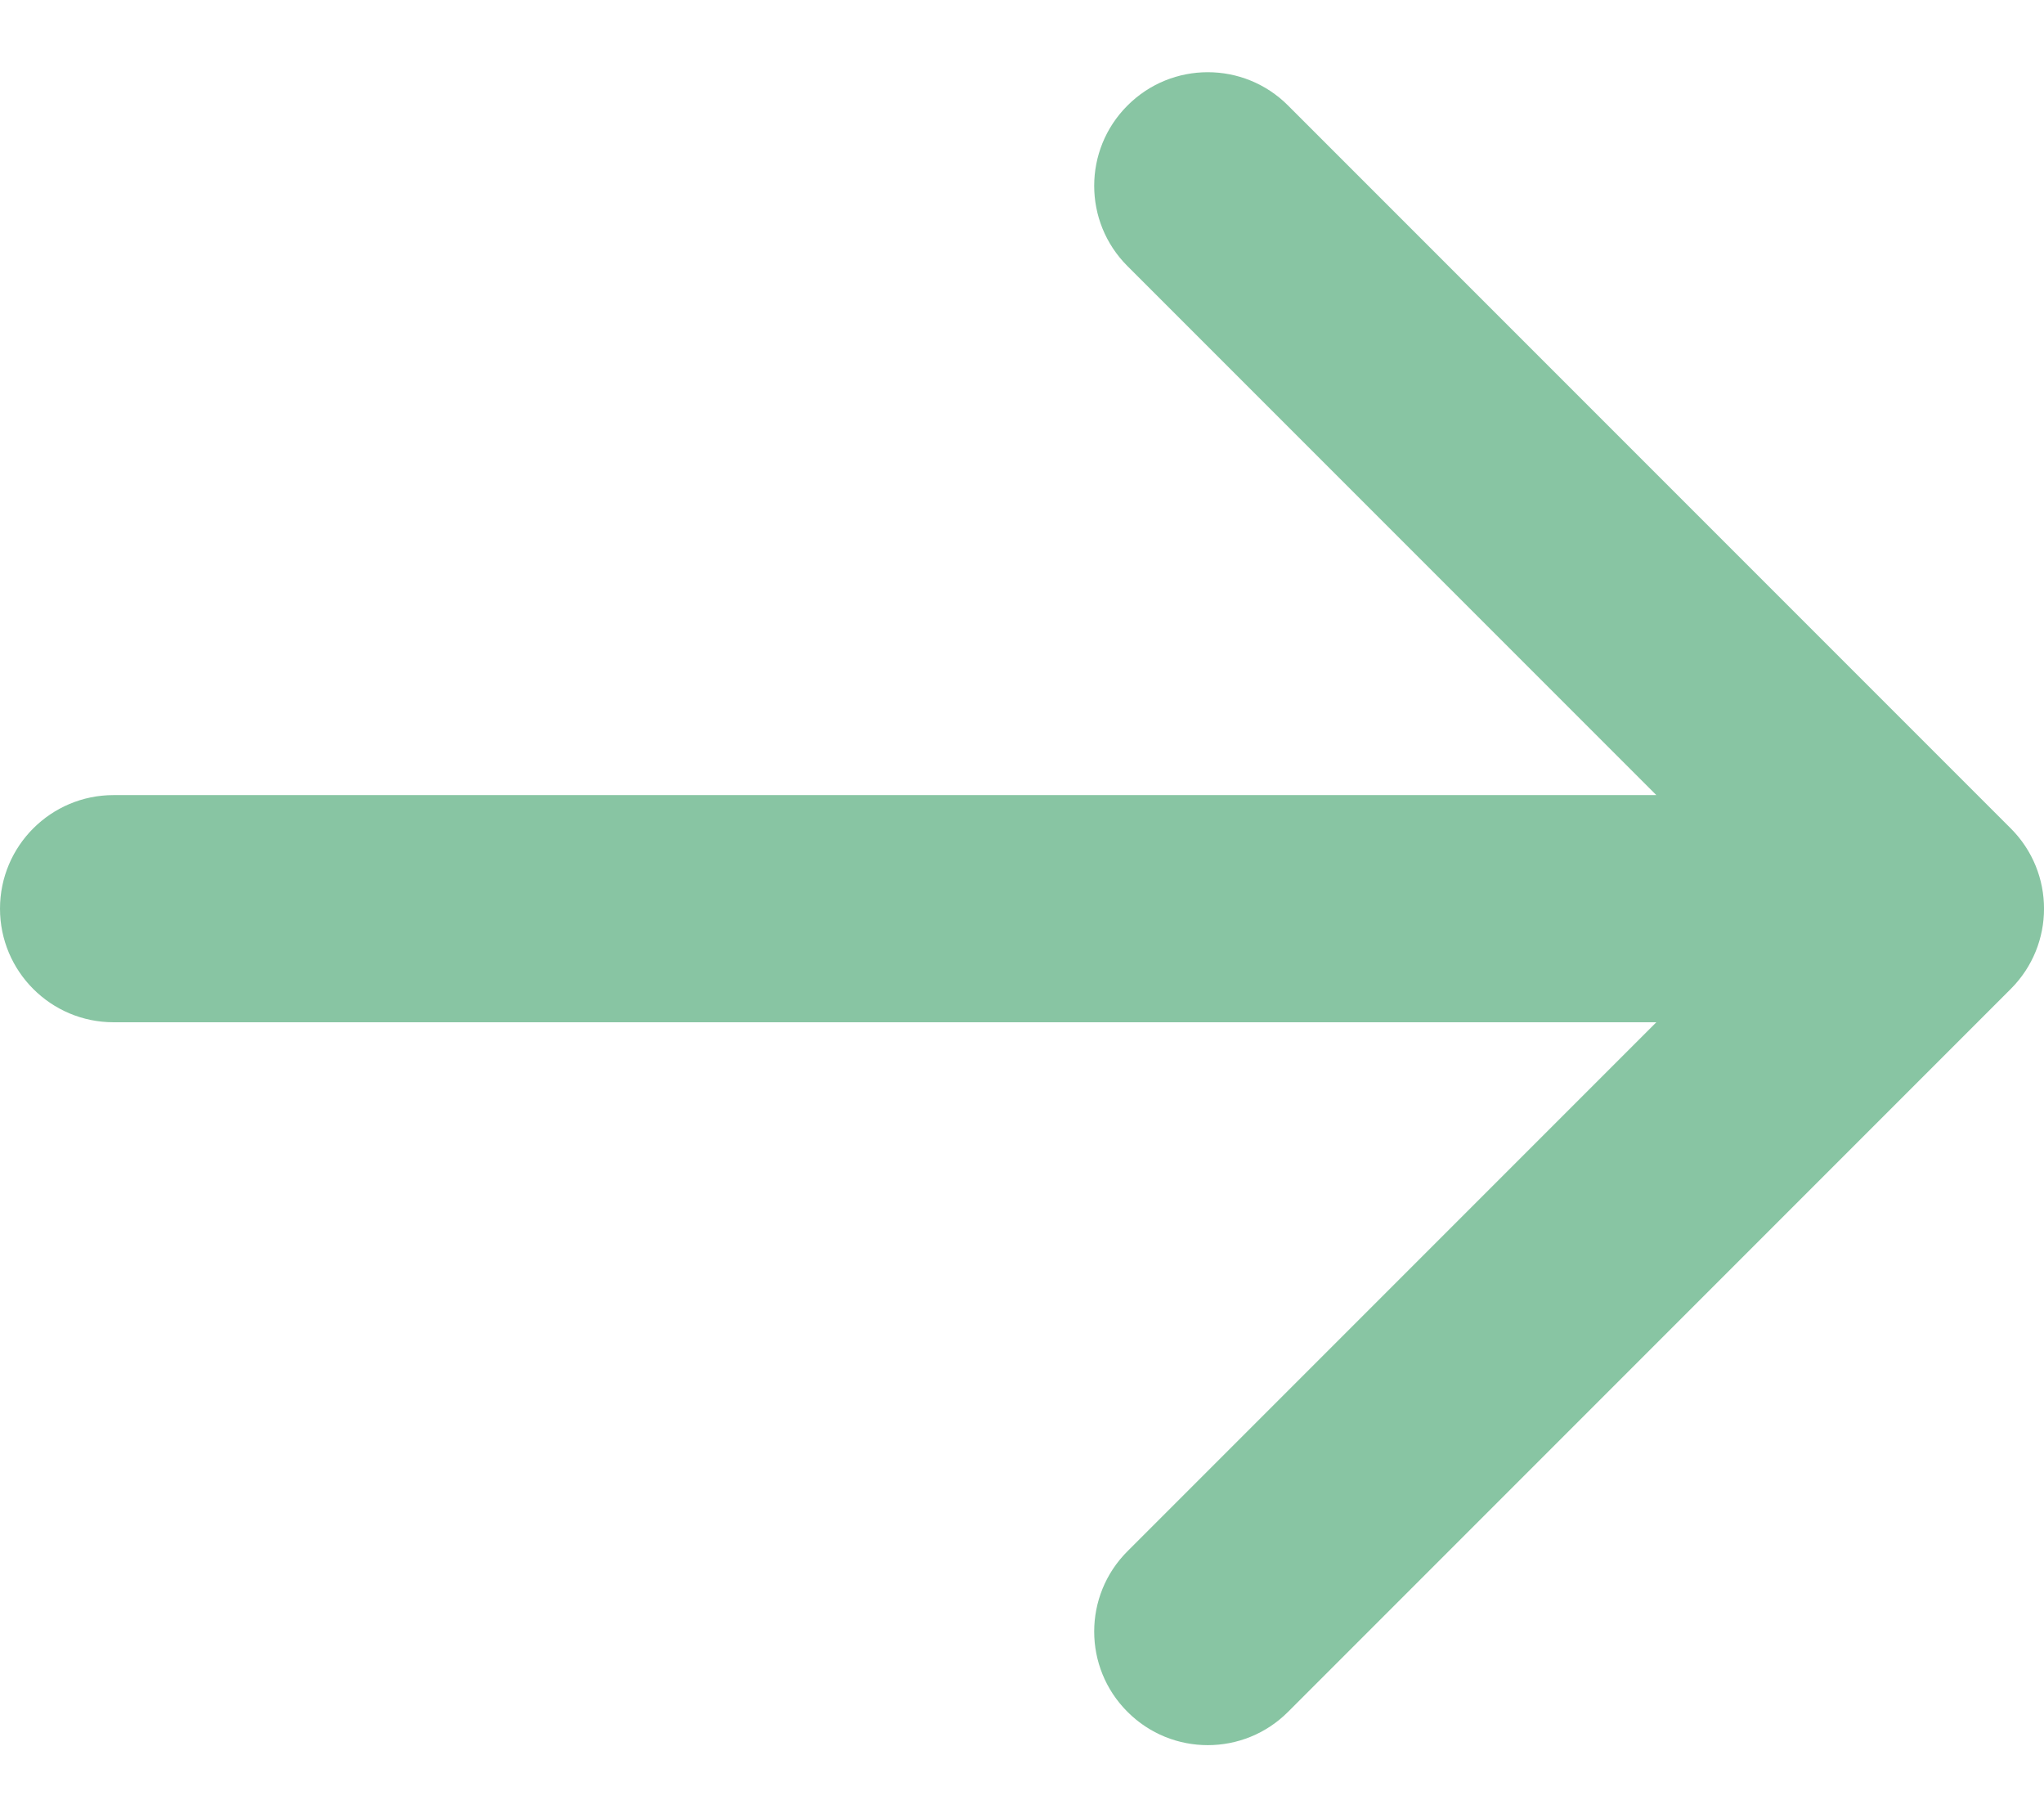
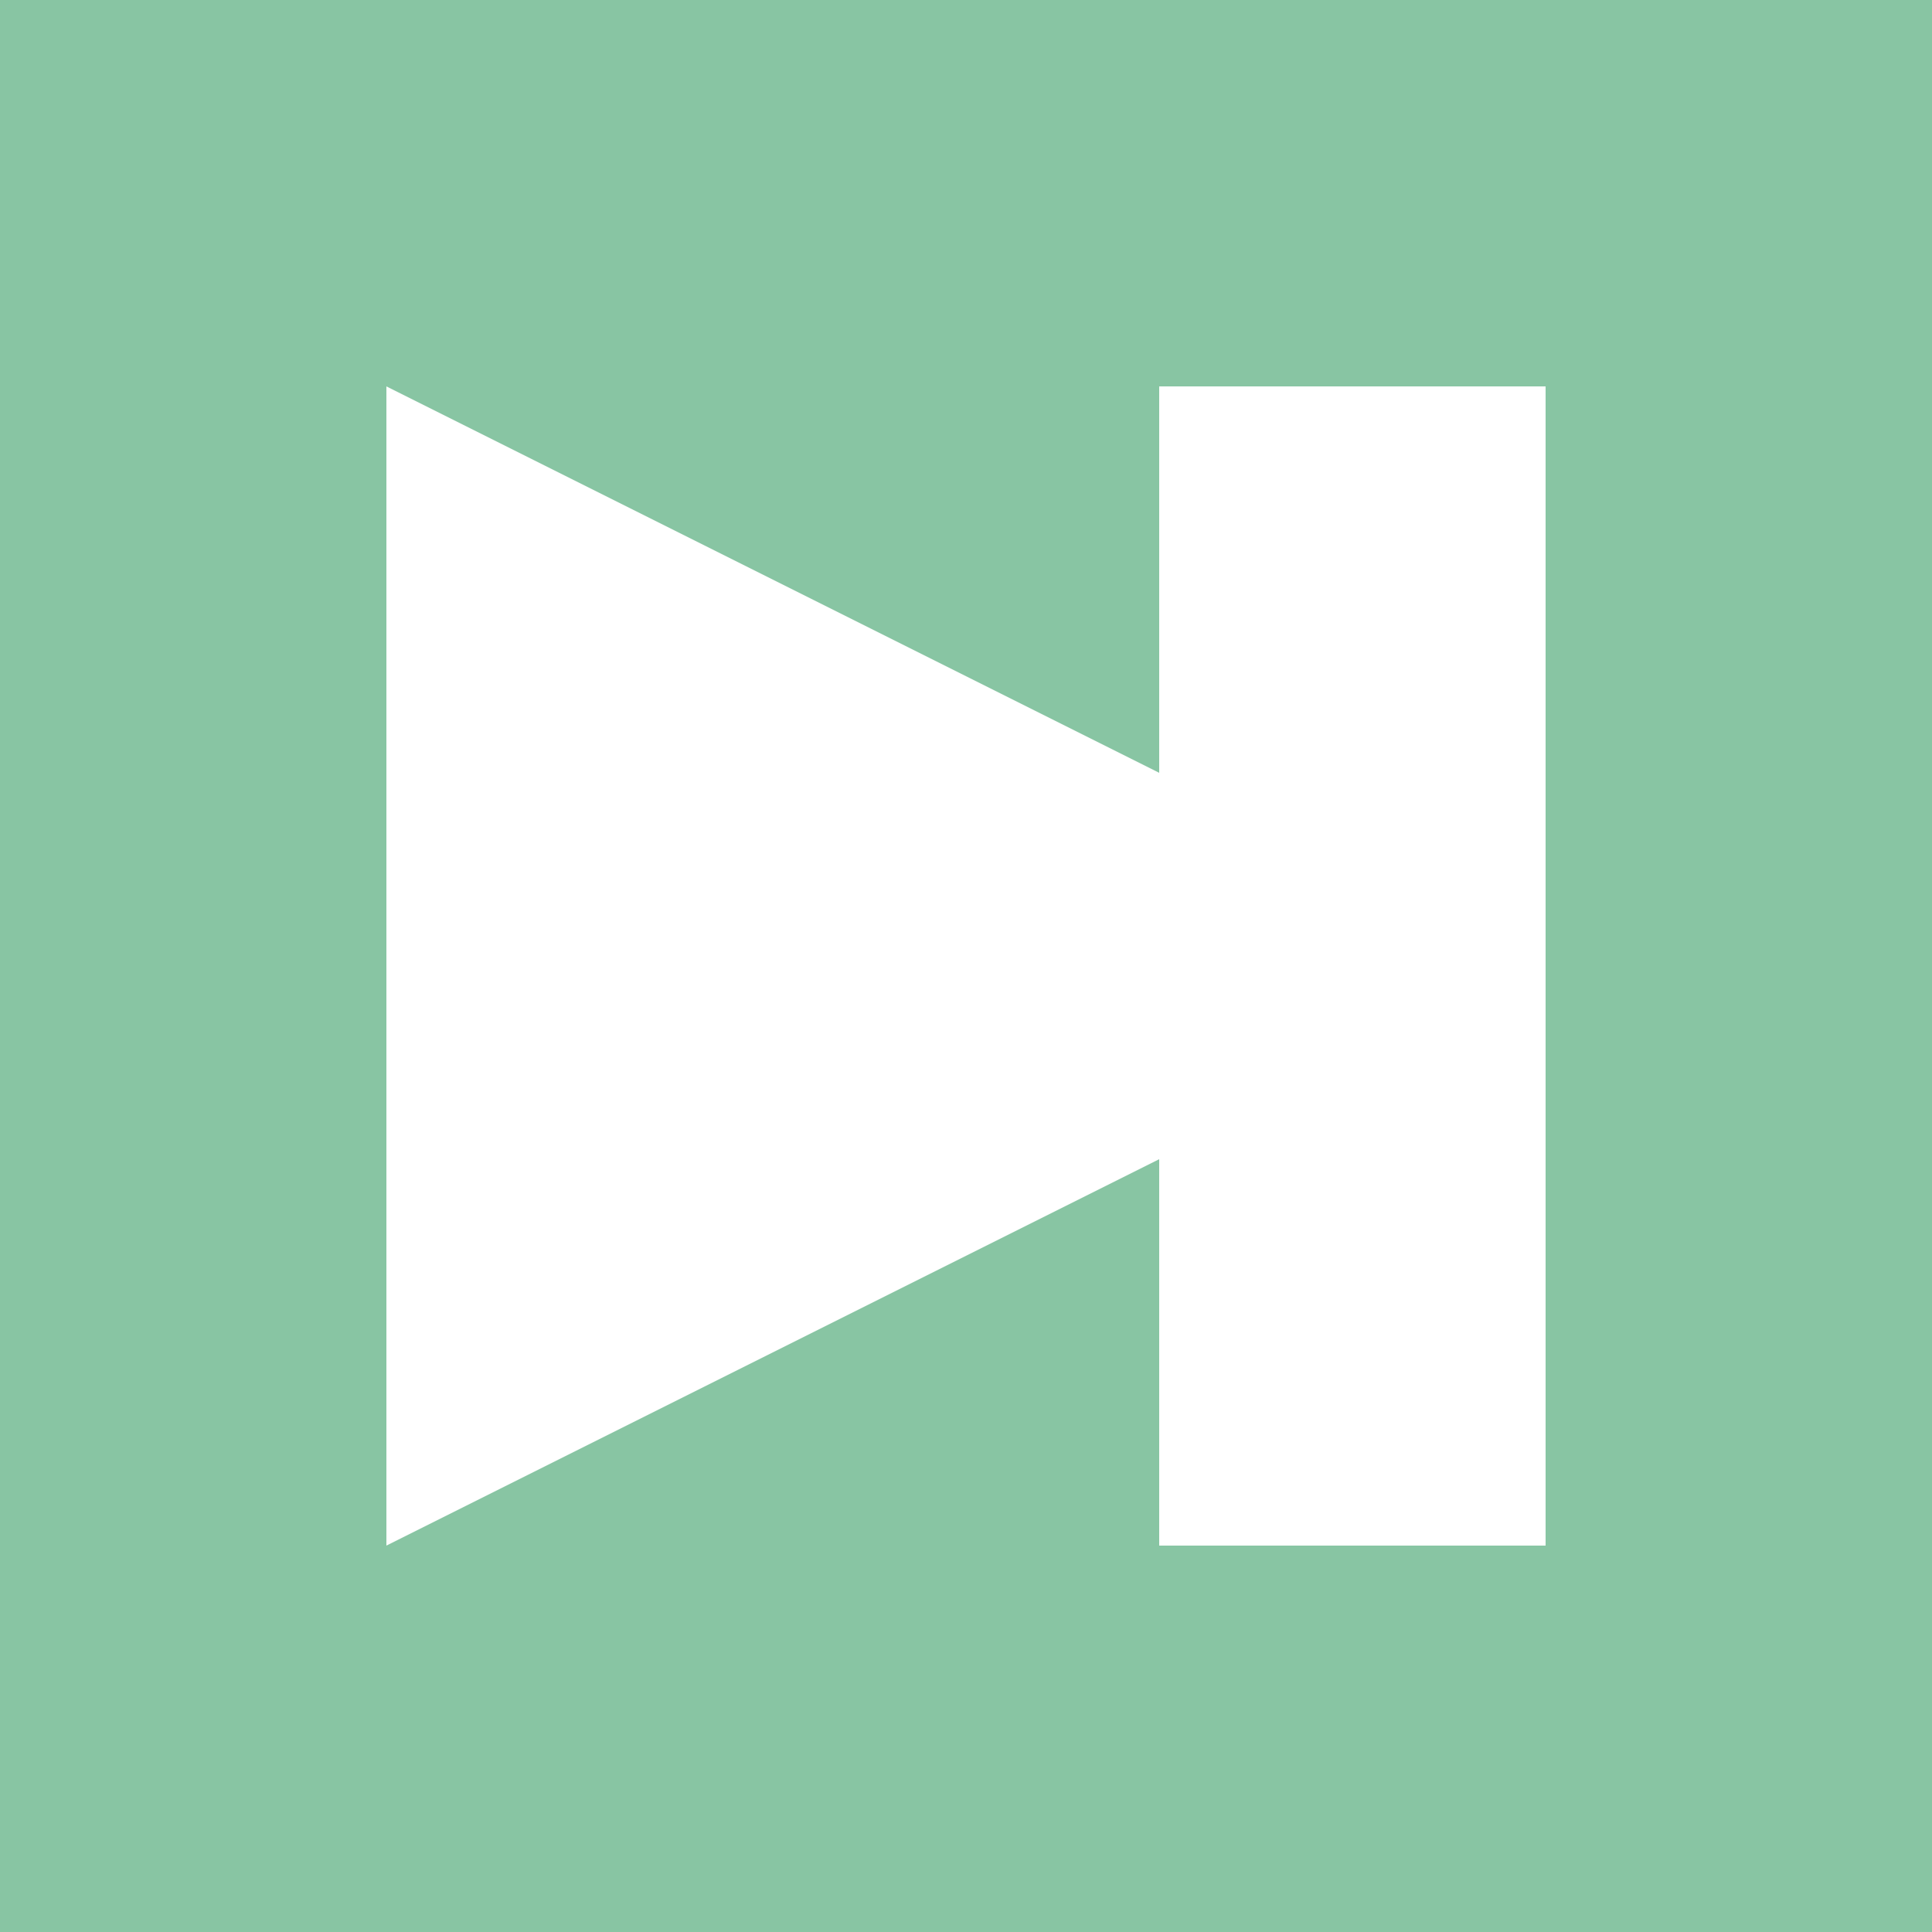
- <svg xmlns="http://www.w3.org/2000/svg" width="18" height="16" viewBox="0 0 18 16" fill="none">
-   <path d="M1 7C0.448 7 0 7.448 0 8C0 8.552 0.448 9 1 9V7ZM17.707 8.707C18.098 8.317 18.098 7.683 17.707 7.293L11.343 0.929C10.953 0.538 10.319 0.538 9.929 0.929C9.538 1.319 9.538 1.953 9.929 2.343L15.586 8L9.929 13.657C9.538 14.047 9.538 14.681 9.929 15.071C10.319 15.462 10.953 15.462 11.343 15.071L17.707 8.707ZM1 9H17V7H1V9Z" fill="#88C5A3" />
+ <svg xmlns="http://www.w3.org/2000/svg" version="1.1" id="Layer_1" x="0px" y="0px" viewBox="0 0 40 40" style="enable-background:new 0 0 40 40;" xml:space="preserve">
+   <style type="text/css">
+ 	.st0{fill:#88C5A3;}
+ </style>
+   <path class="st0" d="M0,0v40h40V0H0z M32,32h-8v-8L8,32V8l16,8V8h8V32z" />
</svg>
